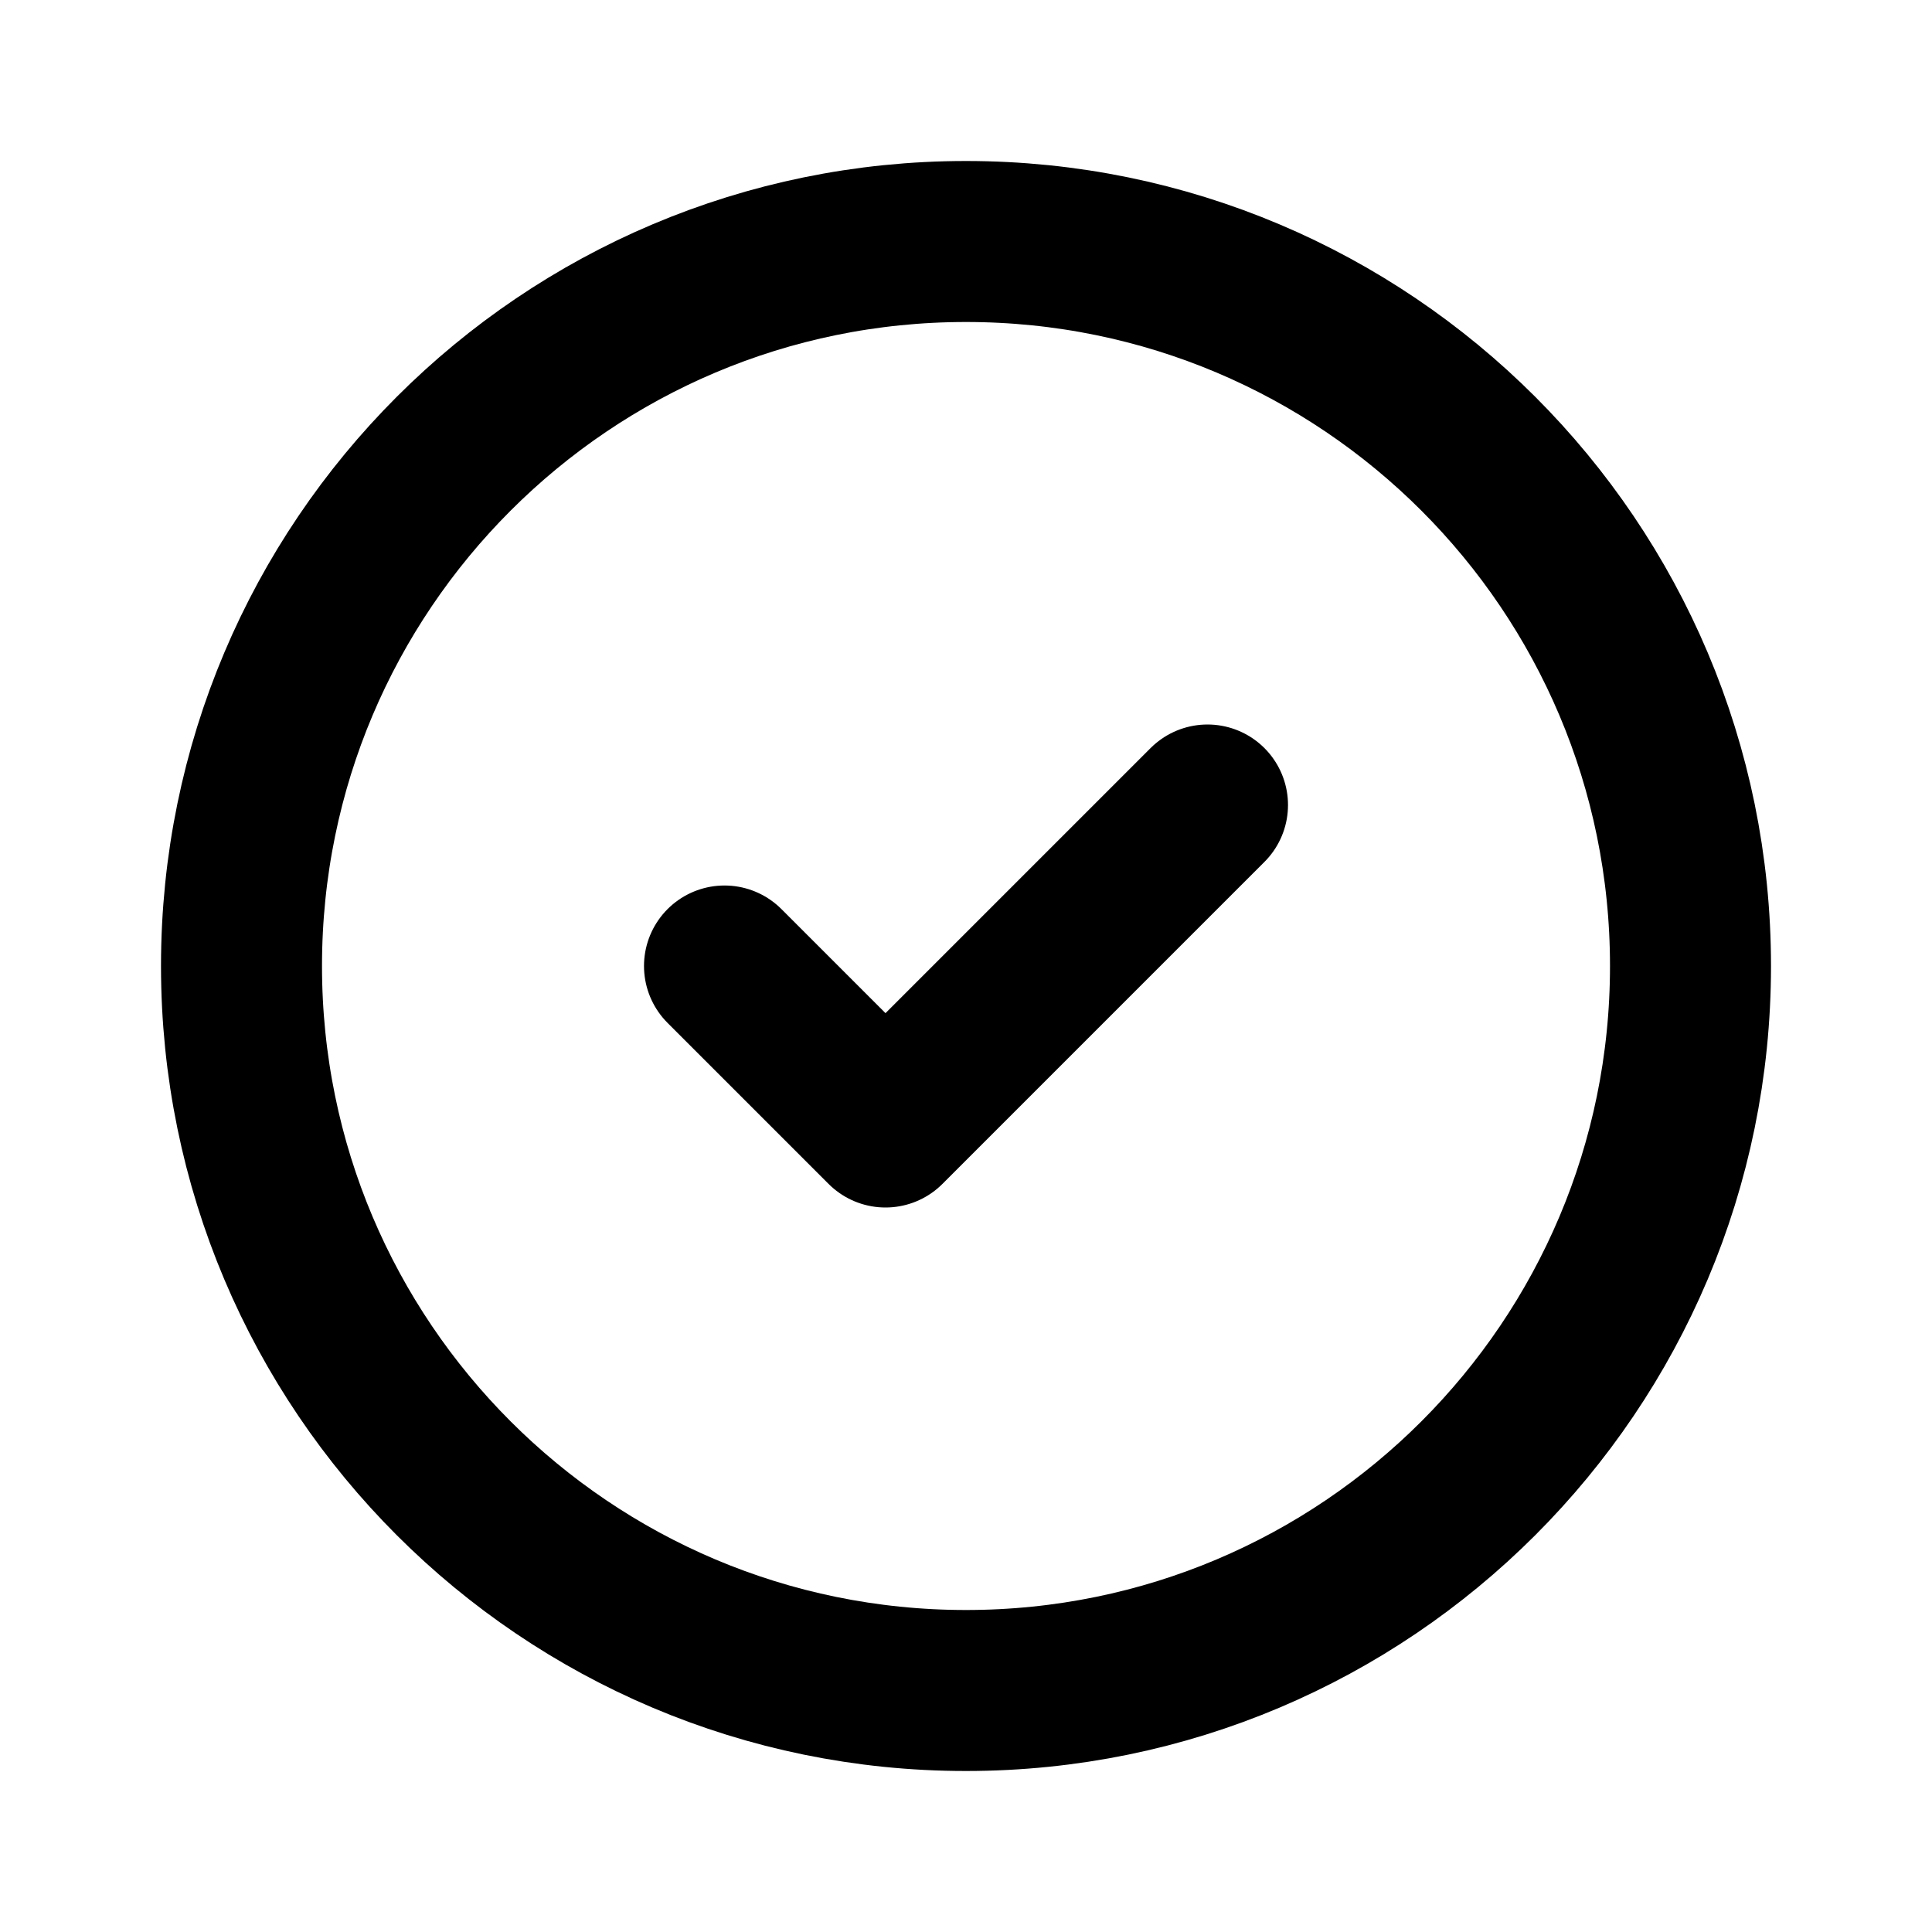
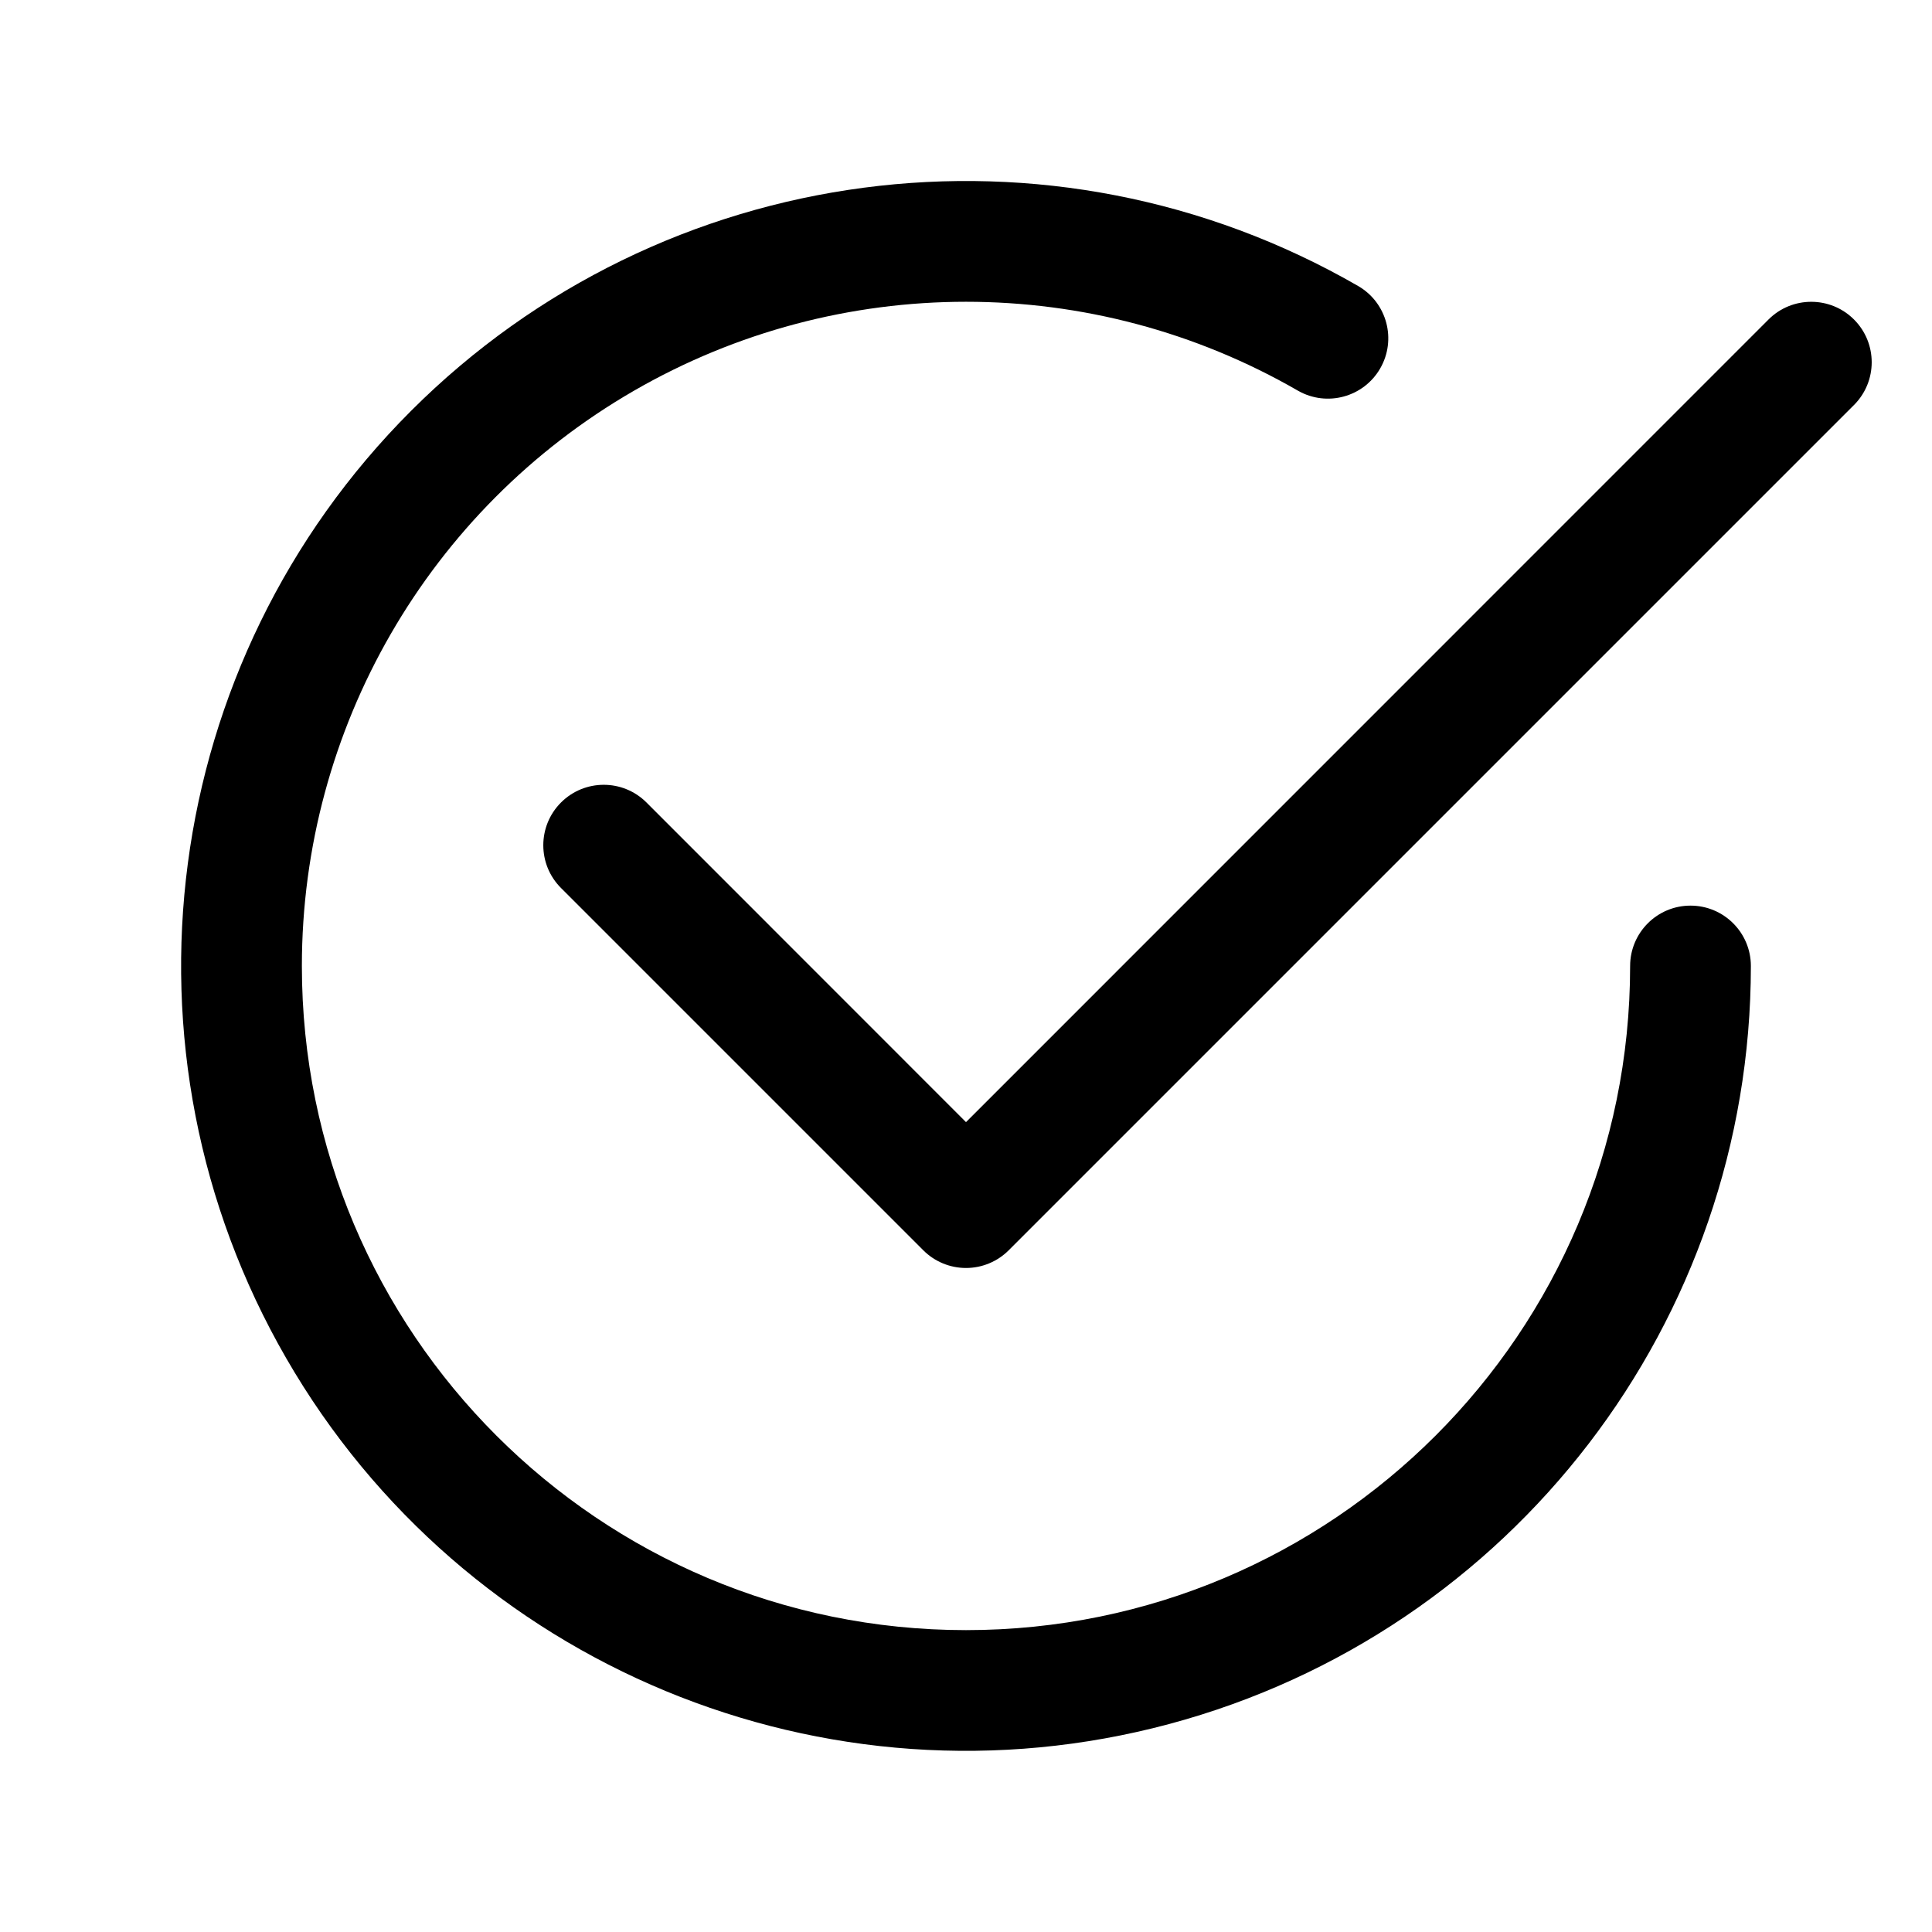
- <svg xmlns="http://www.w3.org/2000/svg" class="w-6 h-6 mr-2" fill="none" viewBox="0 0 24 24" stroke="currentColor">
-   <path stroke-linecap="round" stroke-linejoin="round" stroke-width="2" d="M9 12l2 2 4-4m6 2a9 9 0 11-18 0 9 9 0 0118 0z" />
+ <svg xmlns="http://www.w3.org/2000/svg" width="16" height="16" fill="currentColor" class="bi bi-check2-circle" viewBox="0 0 16 16">
+   <path d="M2.5 8a5.5 5.5 0 0 1 8.25-4.764.5.5 0 0 0 .5-.866A6.5 6.5 0 1 0 14.5 8a.5.5 0 0 0-1 0 5.5 5.5 0 1 1-11 0z" />
+   <path d="M15.354 3.354a.5.5 0 0 0-.708-.708L8 9.293 5.354 6.646a.5.5 0 1 0-.708.708l3 3a.5.5 0 0 0 .708 0l7-7z" />
</svg>
